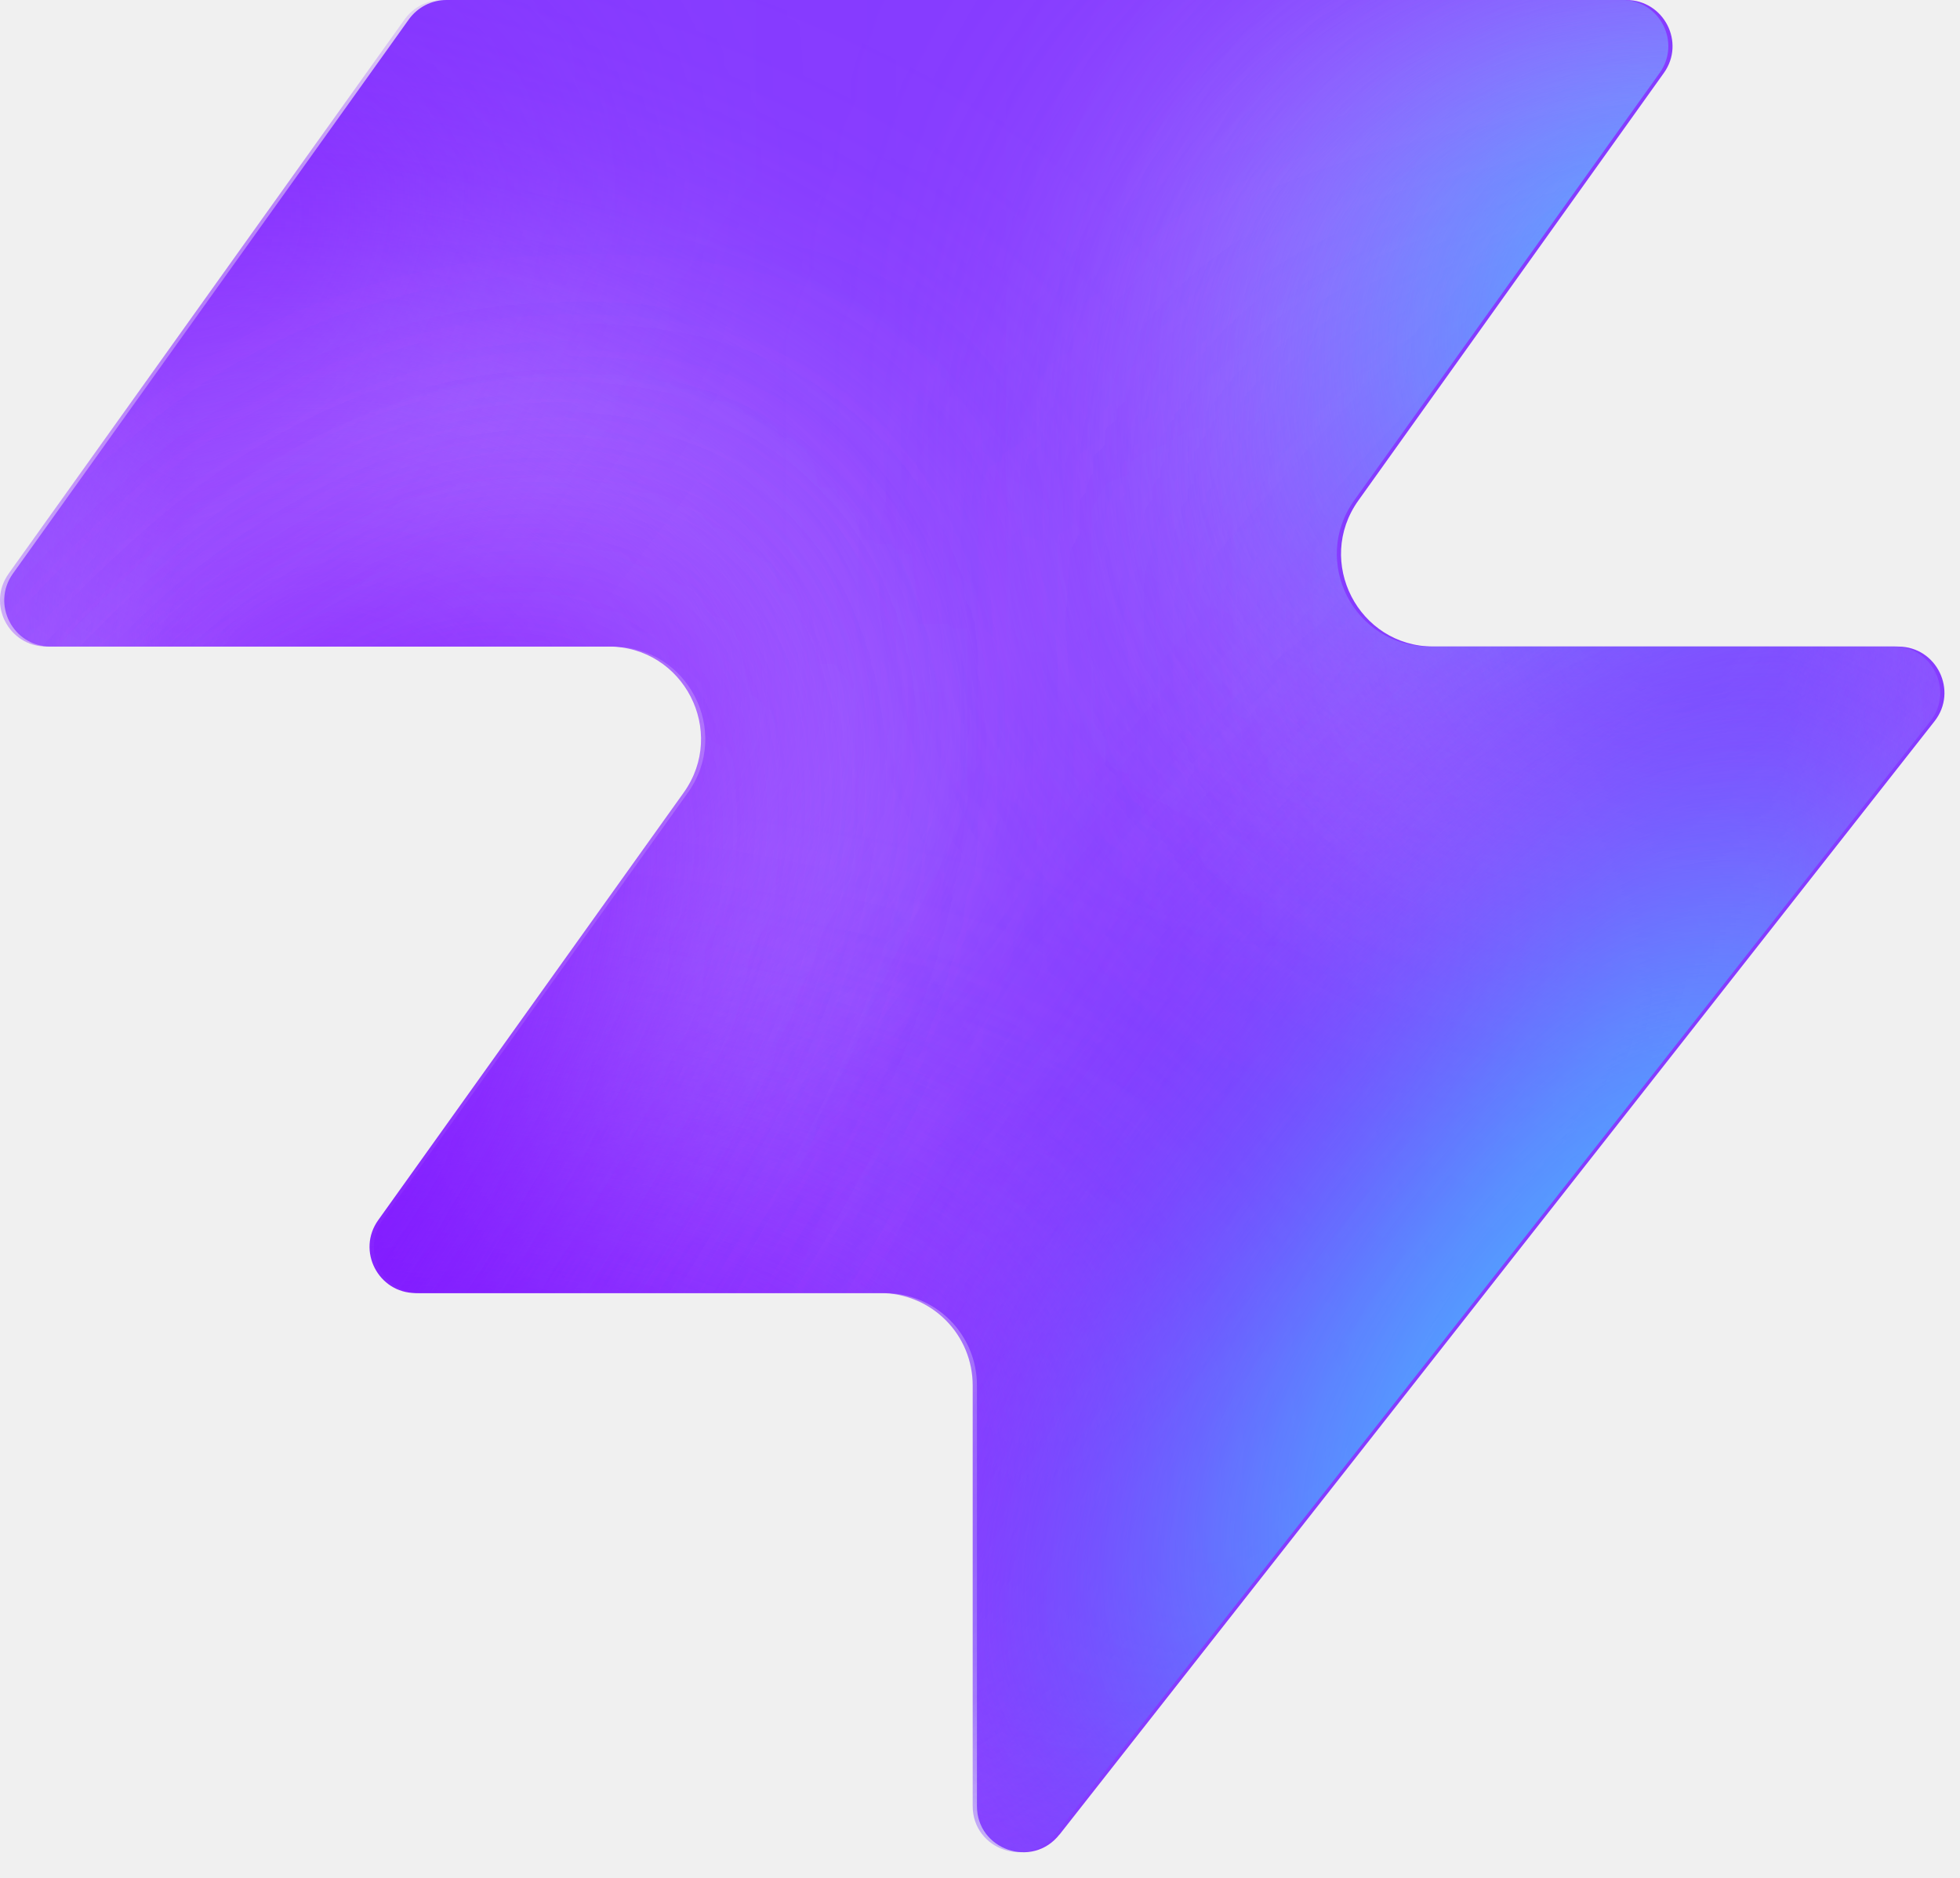
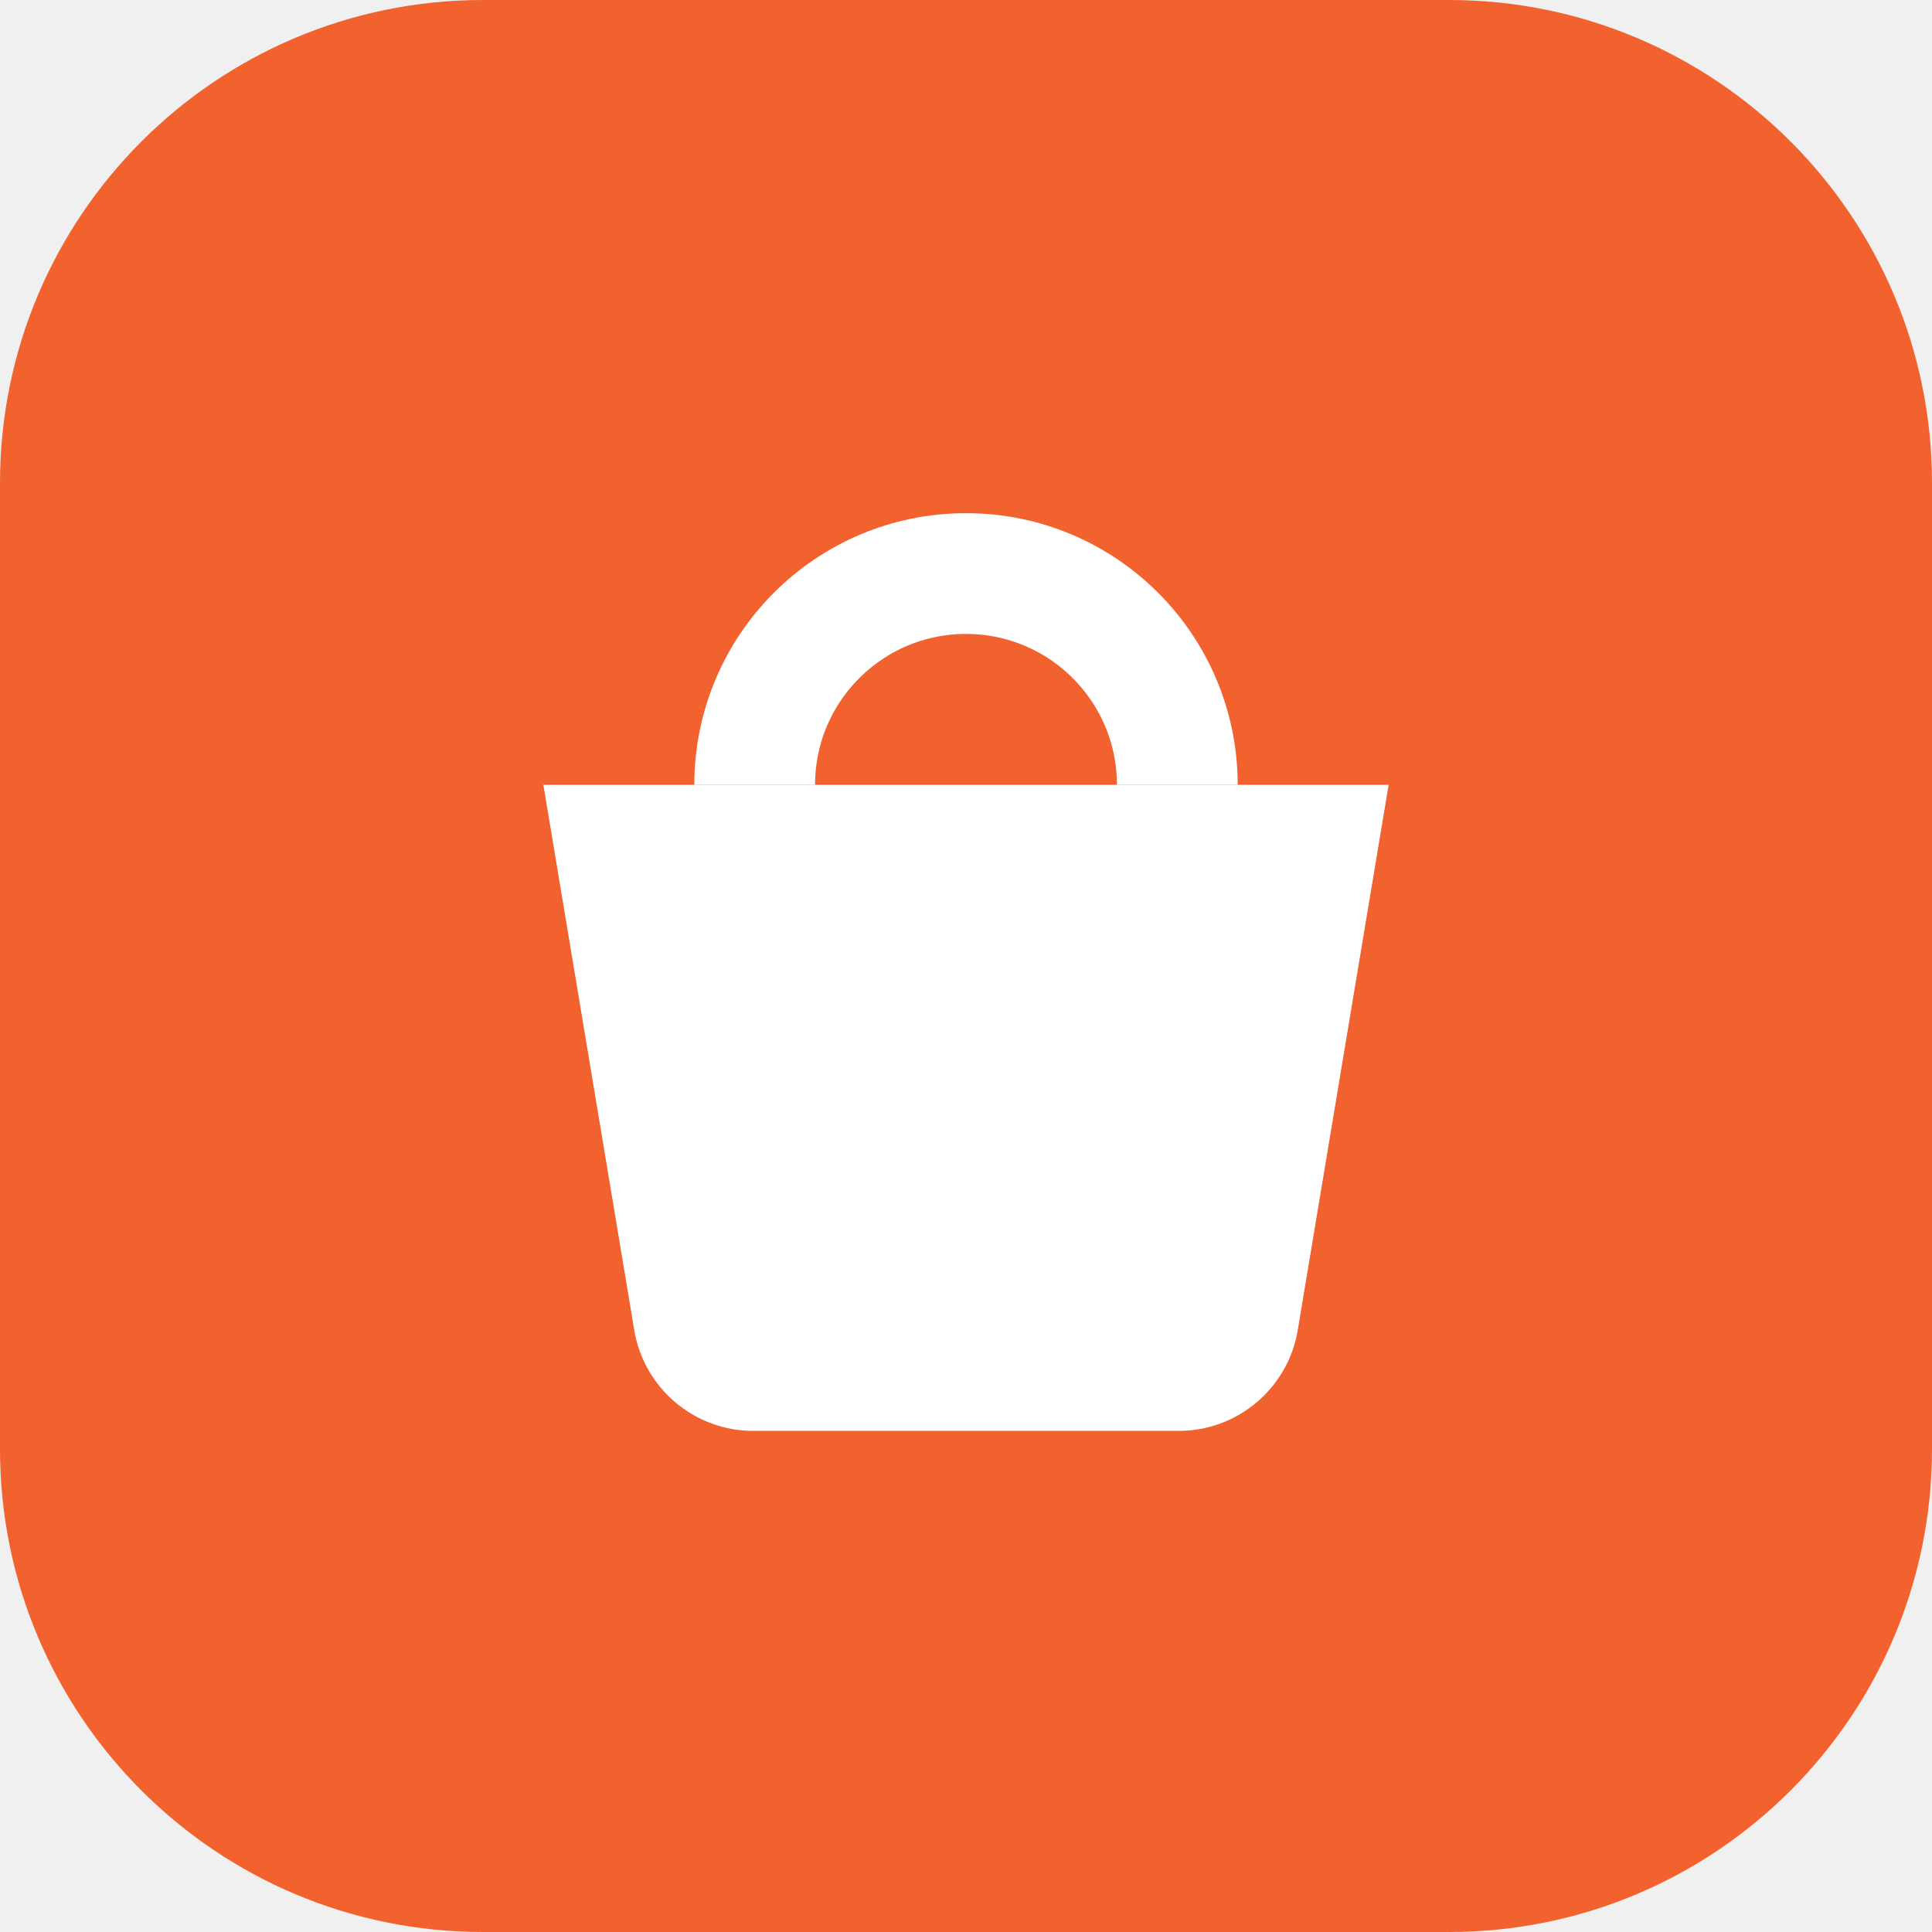
- <svg xmlns="http://www.w3.org/2000/svg" width="48" height="46" fill="none" viewBox="0 0 48 46">
-   <path fill="#863bff" d="M25.946 44.938c-.664.845-2.021.375-2.021-.698V33.937a2.26 2.26 0 0 0-2.262-2.262H10.287c-.92 0-1.456-1.04-.92-1.788l7.48-10.471c1.07-1.497 0-3.578-1.842-3.578H1.237c-.92 0-1.456-1.04-.92-1.788L10.013.474c.214-.297.556-.474.92-.474h28.894c.92 0 1.456 1.04.92 1.788l-7.48 10.471c-1.07 1.498 0 3.579 1.842 3.579h11.377c.943 0 1.473 1.088.89 1.83L25.947 44.94z" style="fill:#863bff;fill:color(display-p3 .525 .23 1);fill-opacity:1" />
-   <mask id="a" width="48" height="46" x="0" y="0" maskUnits="userSpaceOnUse" style="mask-type:alpha">
-     <path fill="#000" d="M25.842 44.938c-.664.844-2.021.375-2.021-.698V33.937a2.26 2.26 0 0 0-2.262-2.262H10.183c-.92 0-1.456-1.04-.92-1.788l7.48-10.471c1.07-1.498 0-3.579-1.842-3.579H1.133c-.92 0-1.456-1.04-.92-1.787L9.91.473c.214-.297.556-.474.92-.474h28.894c.92 0 1.456 1.04.92 1.788l-7.48 10.471c-1.07 1.498 0 3.578 1.842 3.578h11.377c.943 0 1.473 1.088.89 1.832L25.843 44.94z" style="fill:#000;fill-opacity:1" />
-   </mask>
-   <g mask="url(#a)">
-     <g filter="url(#b)">
-       <ellipse cx="5.508" cy="14.704" fill="#ede6ff" rx="5.508" ry="14.704" style="fill:#ede6ff;fill:color(display-p3 .927 .903 1);fill-opacity:1" transform="matrix(.00324 1 1 -.00324 -4.47 31.516)" />
-     </g>
-     <g filter="url(#c)">
-       <ellipse cx="10.399" cy="29.851" fill="#ede6ff" rx="10.399" ry="29.851" style="fill:#ede6ff;fill:color(display-p3 .927 .903 1);fill-opacity:1" transform="matrix(.00324 1 1 -.00324 -39.328 7.883)" />
-     </g>
-     <g filter="url(#d)">
-       <ellipse cx="5.508" cy="30.487" fill="#7e14ff" rx="5.508" ry="30.487" style="fill:#7e14ff;fill:color(display-p3 .492 .077 1);fill-opacity:1" transform="rotate(89.814 -25.913 -14.639)scale(1 -1)" />
-     </g>
-     <g filter="url(#e)">
-       <ellipse cx="5.508" cy="30.599" fill="#7e14ff" rx="5.508" ry="30.599" style="fill:#7e14ff;fill:color(display-p3 .492 .077 1);fill-opacity:1" transform="rotate(89.814 -32.644 -3.334)scale(1 -1)" />
-     </g>
-     <g filter="url(#f)">
-       <ellipse cx="5.508" cy="30.599" fill="#7e14ff" rx="5.508" ry="30.599" style="fill:#7e14ff;fill:color(display-p3 .492 .077 1);fill-opacity:1" transform="matrix(.00324 1 1 -.00324 -34.34 30.47)" />
-     </g>
-     <g filter="url(#g)">
-       <ellipse cx="14.072" cy="22.078" fill="#ede6ff" rx="14.072" ry="22.078" style="fill:#ede6ff;fill:color(display-p3 .927 .903 1);fill-opacity:1" transform="rotate(93.35 24.506 48.493)scale(-1 1)" />
-     </g>
-     <g filter="url(#h)">
-       <ellipse cx="3.47" cy="21.501" fill="#7e14ff" rx="3.47" ry="21.501" style="fill:#7e14ff;fill:color(display-p3 .492 .077 1);fill-opacity:1" transform="rotate(89.009 28.708 47.59)scale(-1 1)" />
-     </g>
-     <g filter="url(#i)">
-       <ellipse cx="3.47" cy="21.501" fill="#7e14ff" rx="3.47" ry="21.501" style="fill:#7e14ff;fill:color(display-p3 .492 .077 1);fill-opacity:1" transform="rotate(89.009 28.708 47.59)scale(-1 1)" />
-     </g>
-     <g filter="url(#j)">
-       <ellipse cx=".387" cy="8.972" fill="#7e14ff" rx="4.407" ry="29.108" style="fill:#7e14ff;fill:color(display-p3 .492 .077 1);fill-opacity:1" transform="rotate(39.51 .387 8.972)" />
-     </g>
-     <g filter="url(#k)">
-       <ellipse cx="47.523" cy="-6.092" fill="#7e14ff" rx="4.407" ry="29.108" style="fill:#7e14ff;fill:color(display-p3 .492 .077 1);fill-opacity:1" transform="rotate(37.892 47.523 -6.092)" />
-     </g>
-     <g filter="url(#l)">
-       <ellipse cx="41.412" cy="6.333" fill="#47bfff" rx="5.971" ry="9.665" style="fill:#47bfff;fill:color(display-p3 .28 .748 1);fill-opacity:1" transform="rotate(37.892 41.412 6.333)" />
-     </g>
-     <g filter="url(#m)">
-       <ellipse cx="-1.879" cy="38.332" fill="#7e14ff" rx="4.407" ry="29.108" style="fill:#7e14ff;fill:color(display-p3 .492 .077 1);fill-opacity:1" transform="rotate(37.892 -1.88 38.332)" />
-     </g>
-     <g filter="url(#n)">
-       <ellipse cx="-1.879" cy="38.332" fill="#7e14ff" rx="4.407" ry="29.108" style="fill:#7e14ff;fill:color(display-p3 .492 .077 1);fill-opacity:1" transform="rotate(37.892 -1.88 38.332)" />
-     </g>
-     <g filter="url(#o)">
-       <ellipse cx="35.651" cy="29.907" fill="#7e14ff" rx="4.407" ry="29.108" style="fill:#7e14ff;fill:color(display-p3 .492 .077 1);fill-opacity:1" transform="rotate(37.892 35.651 29.907)" />
-     </g>
-     <g filter="url(#p)">
-       <ellipse cx="38.418" cy="32.4" fill="#47bfff" rx="5.971" ry="15.297" style="fill:#47bfff;fill:color(display-p3 .28 .748 1);fill-opacity:1" transform="rotate(37.892 38.418 32.4)" />
-     </g>
-   </g>
-   <defs>
-     <filter id="b" width="60.045" height="41.654" x="-19.77" y="16.149" color-interpolation-filters="sRGB" filterUnits="userSpaceOnUse">
-       <feFlood flood-opacity="0" result="BackgroundImageFix" />
-       <feBlend in="SourceGraphic" in2="BackgroundImageFix" result="shape" />
-       <feGaussianBlur result="effect1_foregroundBlur_2002_17158" stdDeviation="7.659" />
-     </filter>
-     <filter id="c" width="90.34" height="51.437" x="-54.613" y="-7.533" color-interpolation-filters="sRGB" filterUnits="userSpaceOnUse">
-       <feFlood flood-opacity="0" result="BackgroundImageFix" />
-       <feBlend in="SourceGraphic" in2="BackgroundImageFix" result="shape" />
-       <feGaussianBlur result="effect1_foregroundBlur_2002_17158" stdDeviation="7.659" />
-     </filter>
-     <filter id="d" width="79.355" height="29.4" x="-49.64" y="2.03" color-interpolation-filters="sRGB" filterUnits="userSpaceOnUse">
-       <feFlood flood-opacity="0" result="BackgroundImageFix" />
-       <feBlend in="SourceGraphic" in2="BackgroundImageFix" result="shape" />
-       <feGaussianBlur result="effect1_foregroundBlur_2002_17158" stdDeviation="4.596" />
-     </filter>
-     <filter id="e" width="79.579" height="29.4" x="-45.045" y="20.029" color-interpolation-filters="sRGB" filterUnits="userSpaceOnUse">
-       <feFlood flood-opacity="0" result="BackgroundImageFix" />
-       <feBlend in="SourceGraphic" in2="BackgroundImageFix" result="shape" />
-       <feGaussianBlur result="effect1_foregroundBlur_2002_17158" stdDeviation="4.596" />
-     </filter>
-     <filter id="f" width="79.579" height="29.4" x="-43.513" y="21.178" color-interpolation-filters="sRGB" filterUnits="userSpaceOnUse">
-       <feFlood flood-opacity="0" result="BackgroundImageFix" />
-       <feBlend in="SourceGraphic" in2="BackgroundImageFix" result="shape" />
-       <feGaussianBlur result="effect1_foregroundBlur_2002_17158" stdDeviation="4.596" />
-     </filter>
-     <filter id="g" width="74.749" height="58.852" x="15.756" y="-17.901" color-interpolation-filters="sRGB" filterUnits="userSpaceOnUse">
-       <feFlood flood-opacity="0" result="BackgroundImageFix" />
-       <feBlend in="SourceGraphic" in2="BackgroundImageFix" result="shape" />
-       <feGaussianBlur result="effect1_foregroundBlur_2002_17158" stdDeviation="7.659" />
-     </filter>
-     <filter id="h" width="61.377" height="25.362" x="23.548" y="2.284" color-interpolation-filters="sRGB" filterUnits="userSpaceOnUse">
-       <feFlood flood-opacity="0" result="BackgroundImageFix" />
-       <feBlend in="SourceGraphic" in2="BackgroundImageFix" result="shape" />
-       <feGaussianBlur result="effect1_foregroundBlur_2002_17158" stdDeviation="4.596" />
-     </filter>
-     <filter id="i" width="61.377" height="25.362" x="23.548" y="2.284" color-interpolation-filters="sRGB" filterUnits="userSpaceOnUse">
-       <feFlood flood-opacity="0" result="BackgroundImageFix" />
-       <feBlend in="SourceGraphic" in2="BackgroundImageFix" result="shape" />
-       <feGaussianBlur result="effect1_foregroundBlur_2002_17158" stdDeviation="4.596" />
-     </filter>
-     <filter id="j" width="56.045" height="63.649" x="-27.636" y="-22.853" color-interpolation-filters="sRGB" filterUnits="userSpaceOnUse">
-       <feFlood flood-opacity="0" result="BackgroundImageFix" />
-       <feBlend in="SourceGraphic" in2="BackgroundImageFix" result="shape" />
-       <feGaussianBlur result="effect1_foregroundBlur_2002_17158" stdDeviation="4.596" />
-     </filter>
-     <filter id="k" width="54.814" height="64.646" x="20.116" y="-38.415" color-interpolation-filters="sRGB" filterUnits="userSpaceOnUse">
-       <feFlood flood-opacity="0" result="BackgroundImageFix" />
-       <feBlend in="SourceGraphic" in2="BackgroundImageFix" result="shape" />
-       <feGaussianBlur result="effect1_foregroundBlur_2002_17158" stdDeviation="4.596" />
-     </filter>
-     <filter id="l" width="33.541" height="35.313" x="24.641" y="-11.323" color-interpolation-filters="sRGB" filterUnits="userSpaceOnUse">
-       <feFlood flood-opacity="0" result="BackgroundImageFix" />
-       <feBlend in="SourceGraphic" in2="BackgroundImageFix" result="shape" />
-       <feGaussianBlur result="effect1_foregroundBlur_2002_17158" stdDeviation="4.596" />
-     </filter>
-     <filter id="m" width="54.814" height="64.646" x="-29.286" y="6.009" color-interpolation-filters="sRGB" filterUnits="userSpaceOnUse">
-       <feFlood flood-opacity="0" result="BackgroundImageFix" />
-       <feBlend in="SourceGraphic" in2="BackgroundImageFix" result="shape" />
-       <feGaussianBlur result="effect1_foregroundBlur_2002_17158" stdDeviation="4.596" />
-     </filter>
-     <filter id="n" width="54.814" height="64.646" x="-29.286" y="6.009" color-interpolation-filters="sRGB" filterUnits="userSpaceOnUse">
-       <feFlood flood-opacity="0" result="BackgroundImageFix" />
-       <feBlend in="SourceGraphic" in2="BackgroundImageFix" result="shape" />
-       <feGaussianBlur result="effect1_foregroundBlur_2002_17158" stdDeviation="4.596" />
-     </filter>
-     <filter id="o" width="54.814" height="64.646" x="8.244" y="-2.416" color-interpolation-filters="sRGB" filterUnits="userSpaceOnUse">
-       <feFlood flood-opacity="0" result="BackgroundImageFix" />
-       <feBlend in="SourceGraphic" in2="BackgroundImageFix" result="shape" />
-       <feGaussianBlur result="effect1_foregroundBlur_2002_17158" stdDeviation="4.596" />
-     </filter>
-     <filter id="p" width="39.409" height="43.623" x="18.713" y="10.588" color-interpolation-filters="sRGB" filterUnits="userSpaceOnUse">
-       <feFlood flood-opacity="0" result="BackgroundImageFix" />
-       <feBlend in="SourceGraphic" in2="BackgroundImageFix" result="shape" />
-       <feGaussianBlur result="effect1_foregroundBlur_2002_17158" stdDeviation="4.596" />
-     </filter>
-   </defs>
+ <svg xmlns="http://www.w3.org/2000/svg" viewBox="0 0 32 32">
+   <rect width="32" height="32" rx="8" fill="#f2622e" />
+   <path d="M9 13h14l-1.5 9a2 2 0 0 1-2 1.7h-7a2 2 0 0 1-2-1.7z" fill="#fff" />
+   <path d="M12.5 13a3.5 3.5 0 0 1 7 0" stroke="#fff" stroke-width="2" fill="none" />
</svg>
